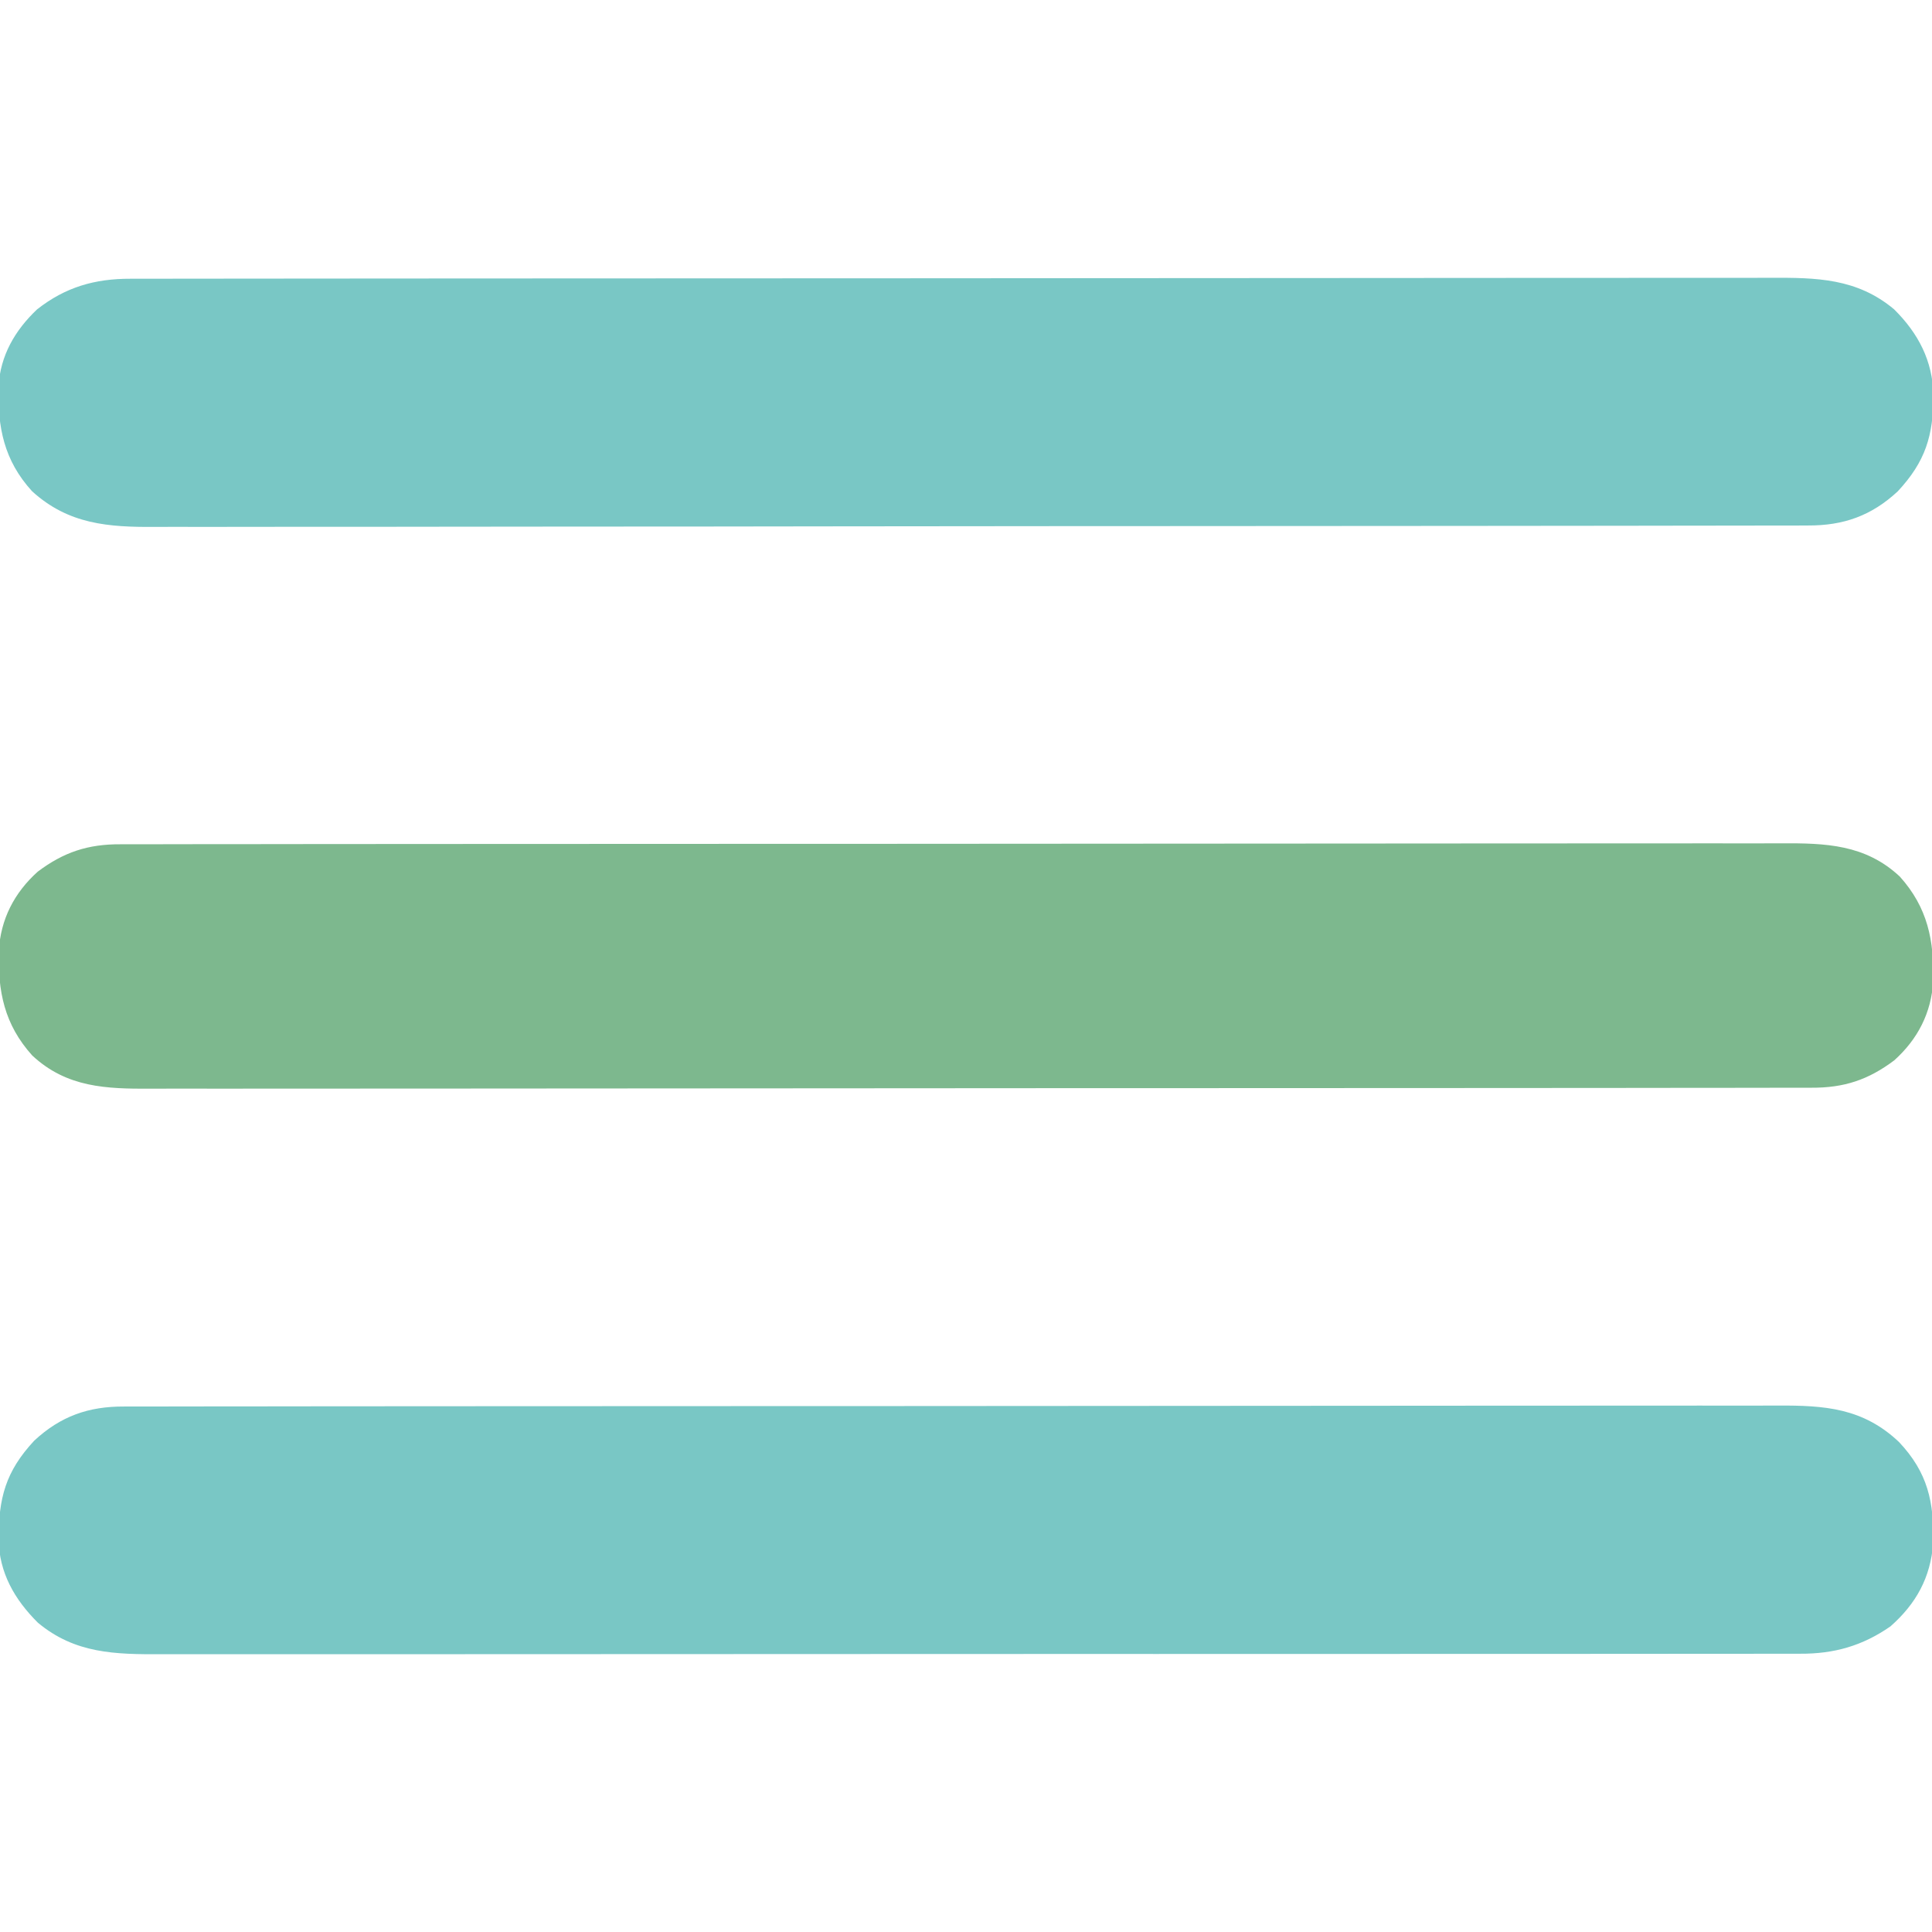
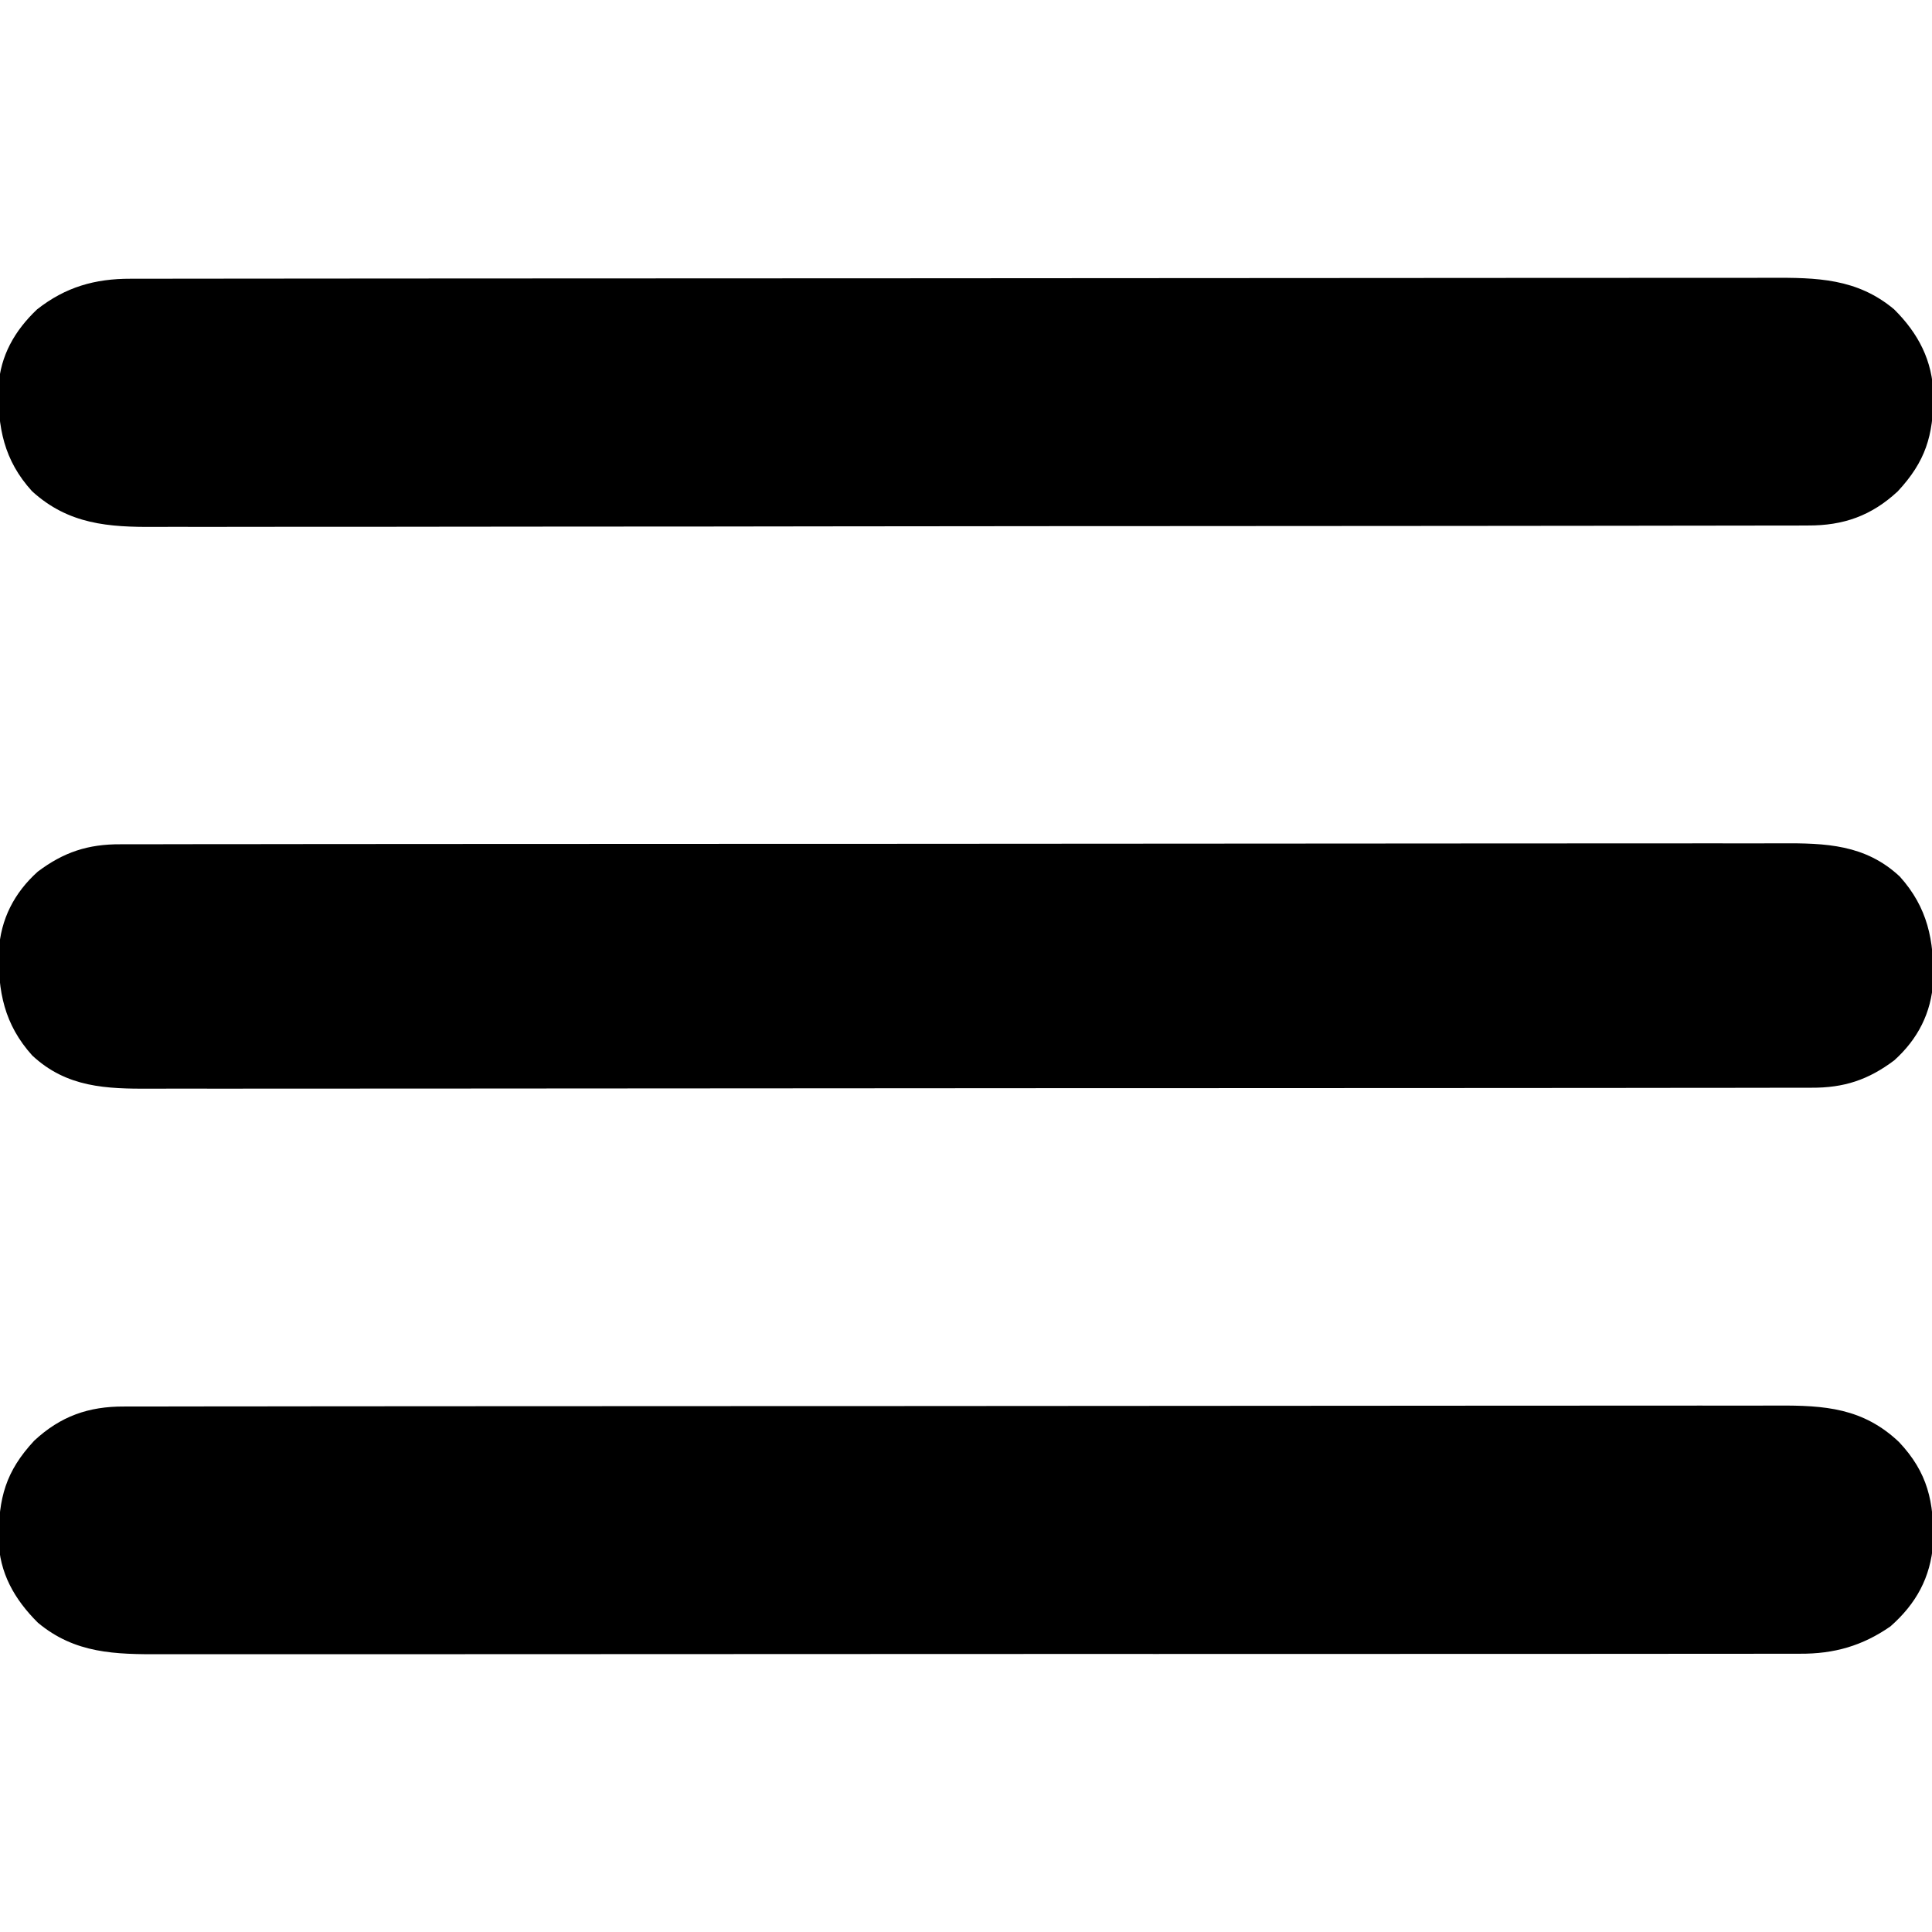
- <svg viewBox="0 0 512 512">
-   <path d="M0 0 C0.784 -0.004 1.568 -0.007 2.376 -0.011 C5.006 -0.02 7.637 -0.015 10.268 -0.01 C12.172 -0.014 14.075 -0.018 15.979 -0.024 C21.214 -0.036 26.448 -0.036 31.683 -0.033 C37.327 -0.033 42.972 -0.044 48.616 -0.054 C59.676 -0.07 70.735 -0.076 81.795 -0.077 C90.784 -0.078 99.773 -0.082 108.762 -0.088 C130.095 -0.103 151.428 -0.115 172.761 -0.114 C173.784 -0.114 173.784 -0.114 174.828 -0.114 C178.286 -0.114 181.744 -0.114 185.202 -0.114 C185.889 -0.114 186.575 -0.113 187.283 -0.113 C188.672 -0.113 190.06 -0.113 191.449 -0.113 C213.053 -0.112 234.658 -0.127 256.262 -0.154 C280.536 -0.185 304.81 -0.202 329.084 -0.2 C341.936 -0.2 354.788 -0.205 367.64 -0.227 C378.582 -0.245 389.525 -0.249 400.467 -0.236 C406.05 -0.229 411.633 -0.229 417.216 -0.246 C422.328 -0.262 427.44 -0.259 432.553 -0.242 C434.401 -0.239 436.249 -0.242 438.097 -0.254 C450.668 -0.324 460.799 0.396 470.321 9.398 C477.961 17.498 479.666 25.311 479.383 36.273 C478.681 45.333 474.875 52.258 468.074 58.257 C460.651 63.421 453.128 65.567 444.088 65.512 C443.31 65.515 442.532 65.518 441.73 65.521 C439.124 65.53 436.518 65.524 433.912 65.518 C432.024 65.521 430.136 65.525 428.248 65.53 C423.061 65.54 417.875 65.538 412.688 65.533 C407.093 65.531 401.499 65.54 395.904 65.547 C384.944 65.56 373.984 65.562 363.024 65.56 C354.116 65.558 345.208 65.56 336.3 65.564 C334.399 65.565 334.399 65.565 332.46 65.566 C329.886 65.567 327.311 65.568 324.737 65.569 C307.448 65.577 290.159 65.581 272.87 65.577 C272.194 65.577 271.518 65.577 270.822 65.576 C267.395 65.576 263.969 65.575 260.543 65.574 C259.862 65.574 259.182 65.574 258.481 65.573 C257.104 65.573 255.728 65.573 254.352 65.572 C232.942 65.567 211.533 65.575 190.123 65.593 C166.065 65.614 142.006 65.625 117.948 65.621 C105.211 65.619 92.474 65.621 79.737 65.636 C68.894 65.647 58.051 65.649 47.207 65.637 C41.675 65.631 36.143 65.63 30.61 65.642 C25.544 65.653 20.478 65.65 15.412 65.636 C13.581 65.633 11.75 65.635 9.919 65.643 C-2.395 65.693 -13.045 65.507 -22.883 57.289 C-29.092 51.115 -33.121 44.068 -33.306 35.23 C-33.279 24.276 -31.494 17.262 -23.851 9.046 C-16.89 2.579 -9.47 -0.054 0 0 Z " fill="#79C7C5" transform="translate(32.92558,372.7427)" />
-   <path d="M0 0 C0.775 -0.002 1.55 -0.004 2.348 -0.006 C4.96 -0.012 7.572 -0.01 10.184 -0.009 C12.07 -0.012 13.955 -0.015 15.841 -0.018 C21.034 -0.026 26.228 -0.028 31.421 -0.029 C37.018 -0.03 42.615 -0.038 48.211 -0.045 C60.455 -0.058 72.699 -0.064 84.943 -0.069 C92.586 -0.072 100.229 -0.076 107.872 -0.08 C129.029 -0.092 150.185 -0.103 171.341 -0.106 C172.709 -0.106 174.077 -0.107 175.445 -0.107 C176.817 -0.107 178.188 -0.107 179.56 -0.107 C182.311 -0.108 185.063 -0.108 187.814 -0.109 C188.496 -0.109 189.179 -0.109 189.881 -0.109 C211.999 -0.113 234.116 -0.129 256.233 -0.152 C279.618 -0.177 303.003 -0.19 326.388 -0.192 C339.135 -0.192 351.881 -0.198 364.628 -0.216 C375.483 -0.232 386.337 -0.237 397.192 -0.229 C402.73 -0.225 408.268 -0.226 413.807 -0.24 C418.879 -0.252 423.95 -0.251 429.022 -0.239 C430.855 -0.237 432.688 -0.24 434.522 -0.249 C446.839 -0.304 457.505 -0.129 467.34 8.104 C473.772 14.487 477.558 21.733 477.764 30.891 C477.734 41.594 475.672 48.427 468.309 56.342 C461.35 62.807 453.93 65.442 444.463 65.391 C443.68 65.395 442.896 65.399 442.089 65.403 C439.46 65.413 436.832 65.409 434.203 65.406 C432.301 65.41 430.398 65.415 428.496 65.421 C423.265 65.436 418.034 65.437 412.804 65.437 C407.163 65.439 401.523 65.452 395.883 65.463 C383.548 65.486 371.213 65.494 358.879 65.499 C351.177 65.502 343.475 65.509 335.773 65.516 C314.449 65.535 293.124 65.552 271.8 65.555 C270.777 65.555 270.777 65.555 269.733 65.555 C266.97 65.555 264.206 65.556 261.442 65.556 C259.362 65.556 257.282 65.557 255.202 65.557 C254.514 65.557 253.827 65.557 253.119 65.557 C231.528 65.56 209.937 65.582 188.346 65.618 C164.085 65.659 139.823 65.683 115.561 65.683 C102.717 65.684 89.873 65.692 77.029 65.721 C66.092 65.746 55.155 65.753 44.217 65.738 C38.638 65.731 33.059 65.732 27.48 65.754 C22.369 65.775 17.258 65.772 12.146 65.751 C10.301 65.748 8.456 65.753 6.611 65.767 C-5.817 65.857 -16.451 65.124 -26.117 56.319 C-33.592 48.113 -35.257 39.394 -35.019 28.581 C-34.527 20.365 -30.708 13.739 -24.805 8.131 C-17.254 2.19 -9.459 -0.023 0 0 Z " fill="#79C7C5" transform="translate(34.61701,73.86857)" />
-   <path d="M0 0 C0.787 -0.004 1.575 -0.007 2.386 -0.011 C5.028 -0.02 7.67 -0.015 10.313 -0.01 C12.225 -0.014 14.137 -0.018 16.049 -0.024 C21.306 -0.036 26.563 -0.036 31.821 -0.033 C37.49 -0.033 43.159 -0.044 48.827 -0.054 C59.935 -0.07 71.043 -0.076 82.151 -0.077 C91.179 -0.078 100.207 -0.082 109.236 -0.088 C130.661 -0.103 152.087 -0.115 173.512 -0.114 C174.54 -0.114 174.54 -0.114 175.588 -0.114 C179.061 -0.114 182.534 -0.114 186.007 -0.114 C186.697 -0.114 187.386 -0.113 188.097 -0.113 C189.492 -0.113 190.887 -0.113 192.281 -0.113 C213.98 -0.112 235.678 -0.127 257.376 -0.154 C281.756 -0.185 306.135 -0.202 330.515 -0.2 C343.423 -0.2 356.331 -0.205 369.238 -0.227 C380.228 -0.245 391.218 -0.249 402.208 -0.236 C407.815 -0.229 413.422 -0.229 419.03 -0.246 C424.164 -0.262 429.299 -0.259 434.433 -0.242 C436.289 -0.239 438.145 -0.242 440.001 -0.254 C451.877 -0.32 462.379 0.024 471.512 8.554 C478.906 16.778 480.625 25.492 480.356 36.269 C479.881 44.655 476.268 51.66 470.043 57.257 C463.164 62.43 456.728 64.563 448.086 64.515 C447.299 64.518 446.512 64.522 445.701 64.525 C443.058 64.534 440.416 64.53 437.774 64.525 C435.862 64.528 433.95 64.533 432.038 64.538 C426.78 64.551 421.523 64.55 416.265 64.548 C410.597 64.548 404.928 64.559 399.259 64.568 C388.151 64.585 377.043 64.59 365.935 64.591 C356.907 64.592 347.879 64.596 338.851 64.603 C317.425 64.618 296 64.63 274.574 64.629 C273.546 64.629 273.546 64.629 272.498 64.629 C269.025 64.629 265.552 64.628 262.079 64.628 C261.39 64.628 260.7 64.628 259.989 64.628 C258.595 64.628 257.2 64.628 255.805 64.628 C234.107 64.627 212.408 64.642 190.71 64.669 C166.331 64.7 141.951 64.717 117.571 64.715 C104.664 64.714 91.756 64.72 78.848 64.741 C67.858 64.76 56.868 64.764 45.878 64.75 C40.271 64.744 34.664 64.744 29.057 64.761 C23.922 64.777 18.788 64.774 13.653 64.756 C11.797 64.753 9.941 64.757 8.085 64.768 C-3.791 64.835 -14.293 64.49 -23.426 55.96 C-30.819 47.737 -32.539 39.023 -32.269 28.246 C-31.795 19.86 -28.182 12.854 -21.957 7.257 C-15.078 2.084 -8.642 -0.049 0 0 Z " fill="#7db88e" transform="translate(31.95681,223.7427)" />
+ <svg xmlns="http://www.w3.org/2000/svg" viewBox="0 0 512 512">
+   <path class="alt" d="M0 0 C0.784 -0.004 1.568 -0.007 2.376 -0.011 C5.006 -0.02 7.637 -0.015 10.268 -0.01 C12.172 -0.014 14.075 -0.018 15.979 -0.024 C21.214 -0.036 26.448 -0.036 31.683 -0.033 C37.327 -0.033 42.972 -0.044 48.616 -0.054 C59.676 -0.07 70.735 -0.076 81.795 -0.077 C90.784 -0.078 99.773 -0.082 108.762 -0.088 C130.095 -0.103 151.428 -0.115 172.761 -0.114 C173.784 -0.114 173.784 -0.114 174.828 -0.114 C178.286 -0.114 181.744 -0.114 185.202 -0.114 C185.889 -0.114 186.575 -0.113 187.283 -0.113 C188.672 -0.113 190.06 -0.113 191.449 -0.113 C213.053 -0.112 234.658 -0.127 256.262 -0.154 C280.536 -0.185 304.81 -0.202 329.084 -0.2 C341.936 -0.2 354.788 -0.205 367.64 -0.227 C378.582 -0.245 389.525 -0.249 400.467 -0.236 C406.05 -0.229 411.633 -0.229 417.216 -0.246 C422.328 -0.262 427.44 -0.259 432.553 -0.242 C434.401 -0.239 436.249 -0.242 438.097 -0.254 C450.668 -0.324 460.799 0.396 470.321 9.398 C477.961 17.498 479.666 25.311 479.383 36.273 C478.681 45.333 474.875 52.258 468.074 58.257 C460.651 63.421 453.128 65.567 444.088 65.512 C443.31 65.515 442.532 65.518 441.73 65.521 C439.124 65.53 436.518 65.524 433.912 65.518 C432.024 65.521 430.136 65.525 428.248 65.53 C423.061 65.54 417.875 65.538 412.688 65.533 C407.093 65.531 401.499 65.54 395.904 65.547 C384.944 65.56 373.984 65.562 363.024 65.56 C354.116 65.558 345.208 65.56 336.3 65.564 C334.399 65.565 334.399 65.565 332.46 65.566 C329.886 65.567 327.311 65.568 324.737 65.569 C307.448 65.577 290.159 65.581 272.87 65.577 C272.194 65.577 271.518 65.577 270.822 65.576 C267.395 65.576 263.969 65.575 260.543 65.574 C259.862 65.574 259.182 65.574 258.481 65.573 C257.104 65.573 255.728 65.573 254.352 65.572 C232.942 65.567 211.533 65.575 190.123 65.593 C166.065 65.614 142.006 65.625 117.948 65.621 C105.211 65.619 92.474 65.621 79.737 65.636 C68.894 65.647 58.051 65.649 47.207 65.637 C41.675 65.631 36.143 65.63 30.61 65.642 C25.544 65.653 20.478 65.65 15.412 65.636 C13.581 65.633 11.75 65.635 9.919 65.643 C-2.395 65.693 -13.045 65.507 -22.883 57.289 C-29.092 51.115 -33.121 44.068 -33.306 35.23 C-33.279 24.276 -31.494 17.262 -23.851 9.046 C-16.89 2.579 -9.47 -0.054 0 0 Z " transform="translate(32.92558,372.7427)" />
+   <path d="M0 0 C0.775 -0.002 1.55 -0.004 2.348 -0.006 C4.96 -0.012 7.572 -0.01 10.184 -0.009 C12.07 -0.012 13.955 -0.015 15.841 -0.018 C21.034 -0.026 26.228 -0.028 31.421 -0.029 C37.018 -0.03 42.615 -0.038 48.211 -0.045 C60.455 -0.058 72.699 -0.064 84.943 -0.069 C92.586 -0.072 100.229 -0.076 107.872 -0.08 C129.029 -0.092 150.185 -0.103 171.341 -0.106 C172.709 -0.106 174.077 -0.107 175.445 -0.107 C176.817 -0.107 178.188 -0.107 179.56 -0.107 C182.311 -0.108 185.063 -0.108 187.814 -0.109 C188.496 -0.109 189.179 -0.109 189.881 -0.109 C211.999 -0.113 234.116 -0.129 256.233 -0.152 C279.618 -0.177 303.003 -0.19 326.388 -0.192 C339.135 -0.192 351.881 -0.198 364.628 -0.216 C375.483 -0.232 386.337 -0.237 397.192 -0.229 C402.73 -0.225 408.268 -0.226 413.807 -0.24 C418.879 -0.252 423.95 -0.251 429.022 -0.239 C430.855 -0.237 432.688 -0.24 434.522 -0.249 C446.839 -0.304 457.505 -0.129 467.34 8.104 C473.772 14.487 477.558 21.733 477.764 30.891 C477.734 41.594 475.672 48.427 468.309 56.342 C461.35 62.807 453.93 65.442 444.463 65.391 C443.68 65.395 442.896 65.399 442.089 65.403 C439.46 65.413 436.832 65.409 434.203 65.406 C432.301 65.41 430.398 65.415 428.496 65.421 C423.265 65.436 418.034 65.437 412.804 65.437 C407.163 65.439 401.523 65.452 395.883 65.463 C383.548 65.486 371.213 65.494 358.879 65.499 C351.177 65.502 343.475 65.509 335.773 65.516 C314.449 65.535 293.124 65.552 271.8 65.555 C270.777 65.555 270.777 65.555 269.733 65.555 C266.97 65.555 264.206 65.556 261.442 65.556 C259.362 65.556 257.282 65.557 255.202 65.557 C254.514 65.557 253.827 65.557 253.119 65.557 C231.528 65.56 209.937 65.582 188.346 65.618 C164.085 65.659 139.823 65.683 115.561 65.683 C102.717 65.684 89.873 65.692 77.029 65.721 C66.092 65.746 55.155 65.753 44.217 65.738 C38.638 65.731 33.059 65.732 27.48 65.754 C22.369 65.775 17.258 65.772 12.146 65.751 C10.301 65.748 8.456 65.753 6.611 65.767 C-5.817 65.857 -16.451 65.124 -26.117 56.319 C-33.592 48.113 -35.257 39.394 -35.019 28.581 C-34.527 20.365 -30.708 13.739 -24.805 8.131 C-17.254 2.19 -9.459 -0.023 0 0 Z " transform="translate(34.61701,73.86857)" />
+   <path d="M0 0 C0.787 -0.004 1.575 -0.007 2.386 -0.011 C5.028 -0.02 7.67 -0.015 10.313 -0.01 C12.225 -0.014 14.137 -0.018 16.049 -0.024 C21.306 -0.036 26.563 -0.036 31.821 -0.033 C37.49 -0.033 43.159 -0.044 48.827 -0.054 C59.935 -0.07 71.043 -0.076 82.151 -0.077 C91.179 -0.078 100.207 -0.082 109.236 -0.088 C130.661 -0.103 152.087 -0.115 173.512 -0.114 C174.54 -0.114 174.54 -0.114 175.588 -0.114 C179.061 -0.114 182.534 -0.114 186.007 -0.114 C186.697 -0.114 187.386 -0.113 188.097 -0.113 C189.492 -0.113 190.887 -0.113 192.281 -0.113 C213.98 -0.112 235.678 -0.127 257.376 -0.154 C281.756 -0.185 306.135 -0.202 330.515 -0.2 C343.423 -0.2 356.331 -0.205 369.238 -0.227 C380.228 -0.245 391.218 -0.249 402.208 -0.236 C407.815 -0.229 413.422 -0.229 419.03 -0.246 C424.164 -0.262 429.299 -0.259 434.433 -0.242 C436.289 -0.239 438.145 -0.242 440.001 -0.254 C451.877 -0.32 462.379 0.024 471.512 8.554 C478.906 16.778 480.625 25.492 480.356 36.269 C479.881 44.655 476.268 51.66 470.043 57.257 C463.164 62.43 456.728 64.563 448.086 64.515 C447.299 64.518 446.512 64.522 445.701 64.525 C443.058 64.534 440.416 64.53 437.774 64.525 C435.862 64.528 433.95 64.533 432.038 64.538 C426.78 64.551 421.523 64.55 416.265 64.548 C410.597 64.548 404.928 64.559 399.259 64.568 C388.151 64.585 377.043 64.59 365.935 64.591 C356.907 64.592 347.879 64.596 338.851 64.603 C317.425 64.618 296 64.63 274.574 64.629 C273.546 64.629 273.546 64.629 272.498 64.629 C269.025 64.629 265.552 64.628 262.079 64.628 C261.39 64.628 260.7 64.628 259.989 64.628 C258.595 64.628 257.2 64.628 255.805 64.628 C234.107 64.627 212.408 64.642 190.71 64.669 C166.331 64.7 141.951 64.717 117.571 64.715 C104.664 64.714 91.756 64.72 78.848 64.741 C67.858 64.76 56.868 64.764 45.878 64.75 C40.271 64.744 34.664 64.744 29.057 64.761 C23.922 64.777 18.788 64.774 13.653 64.756 C11.797 64.753 9.941 64.757 8.085 64.768 C-3.791 64.835 -14.293 64.49 -23.426 55.96 C-30.819 47.737 -32.539 39.023 -32.269 28.246 C-31.795 19.86 -28.182 12.854 -21.957 7.257 C-15.078 2.084 -8.642 -0.049 0 0 Z " transform="translate(31.95681,223.7427)" />
</svg>
